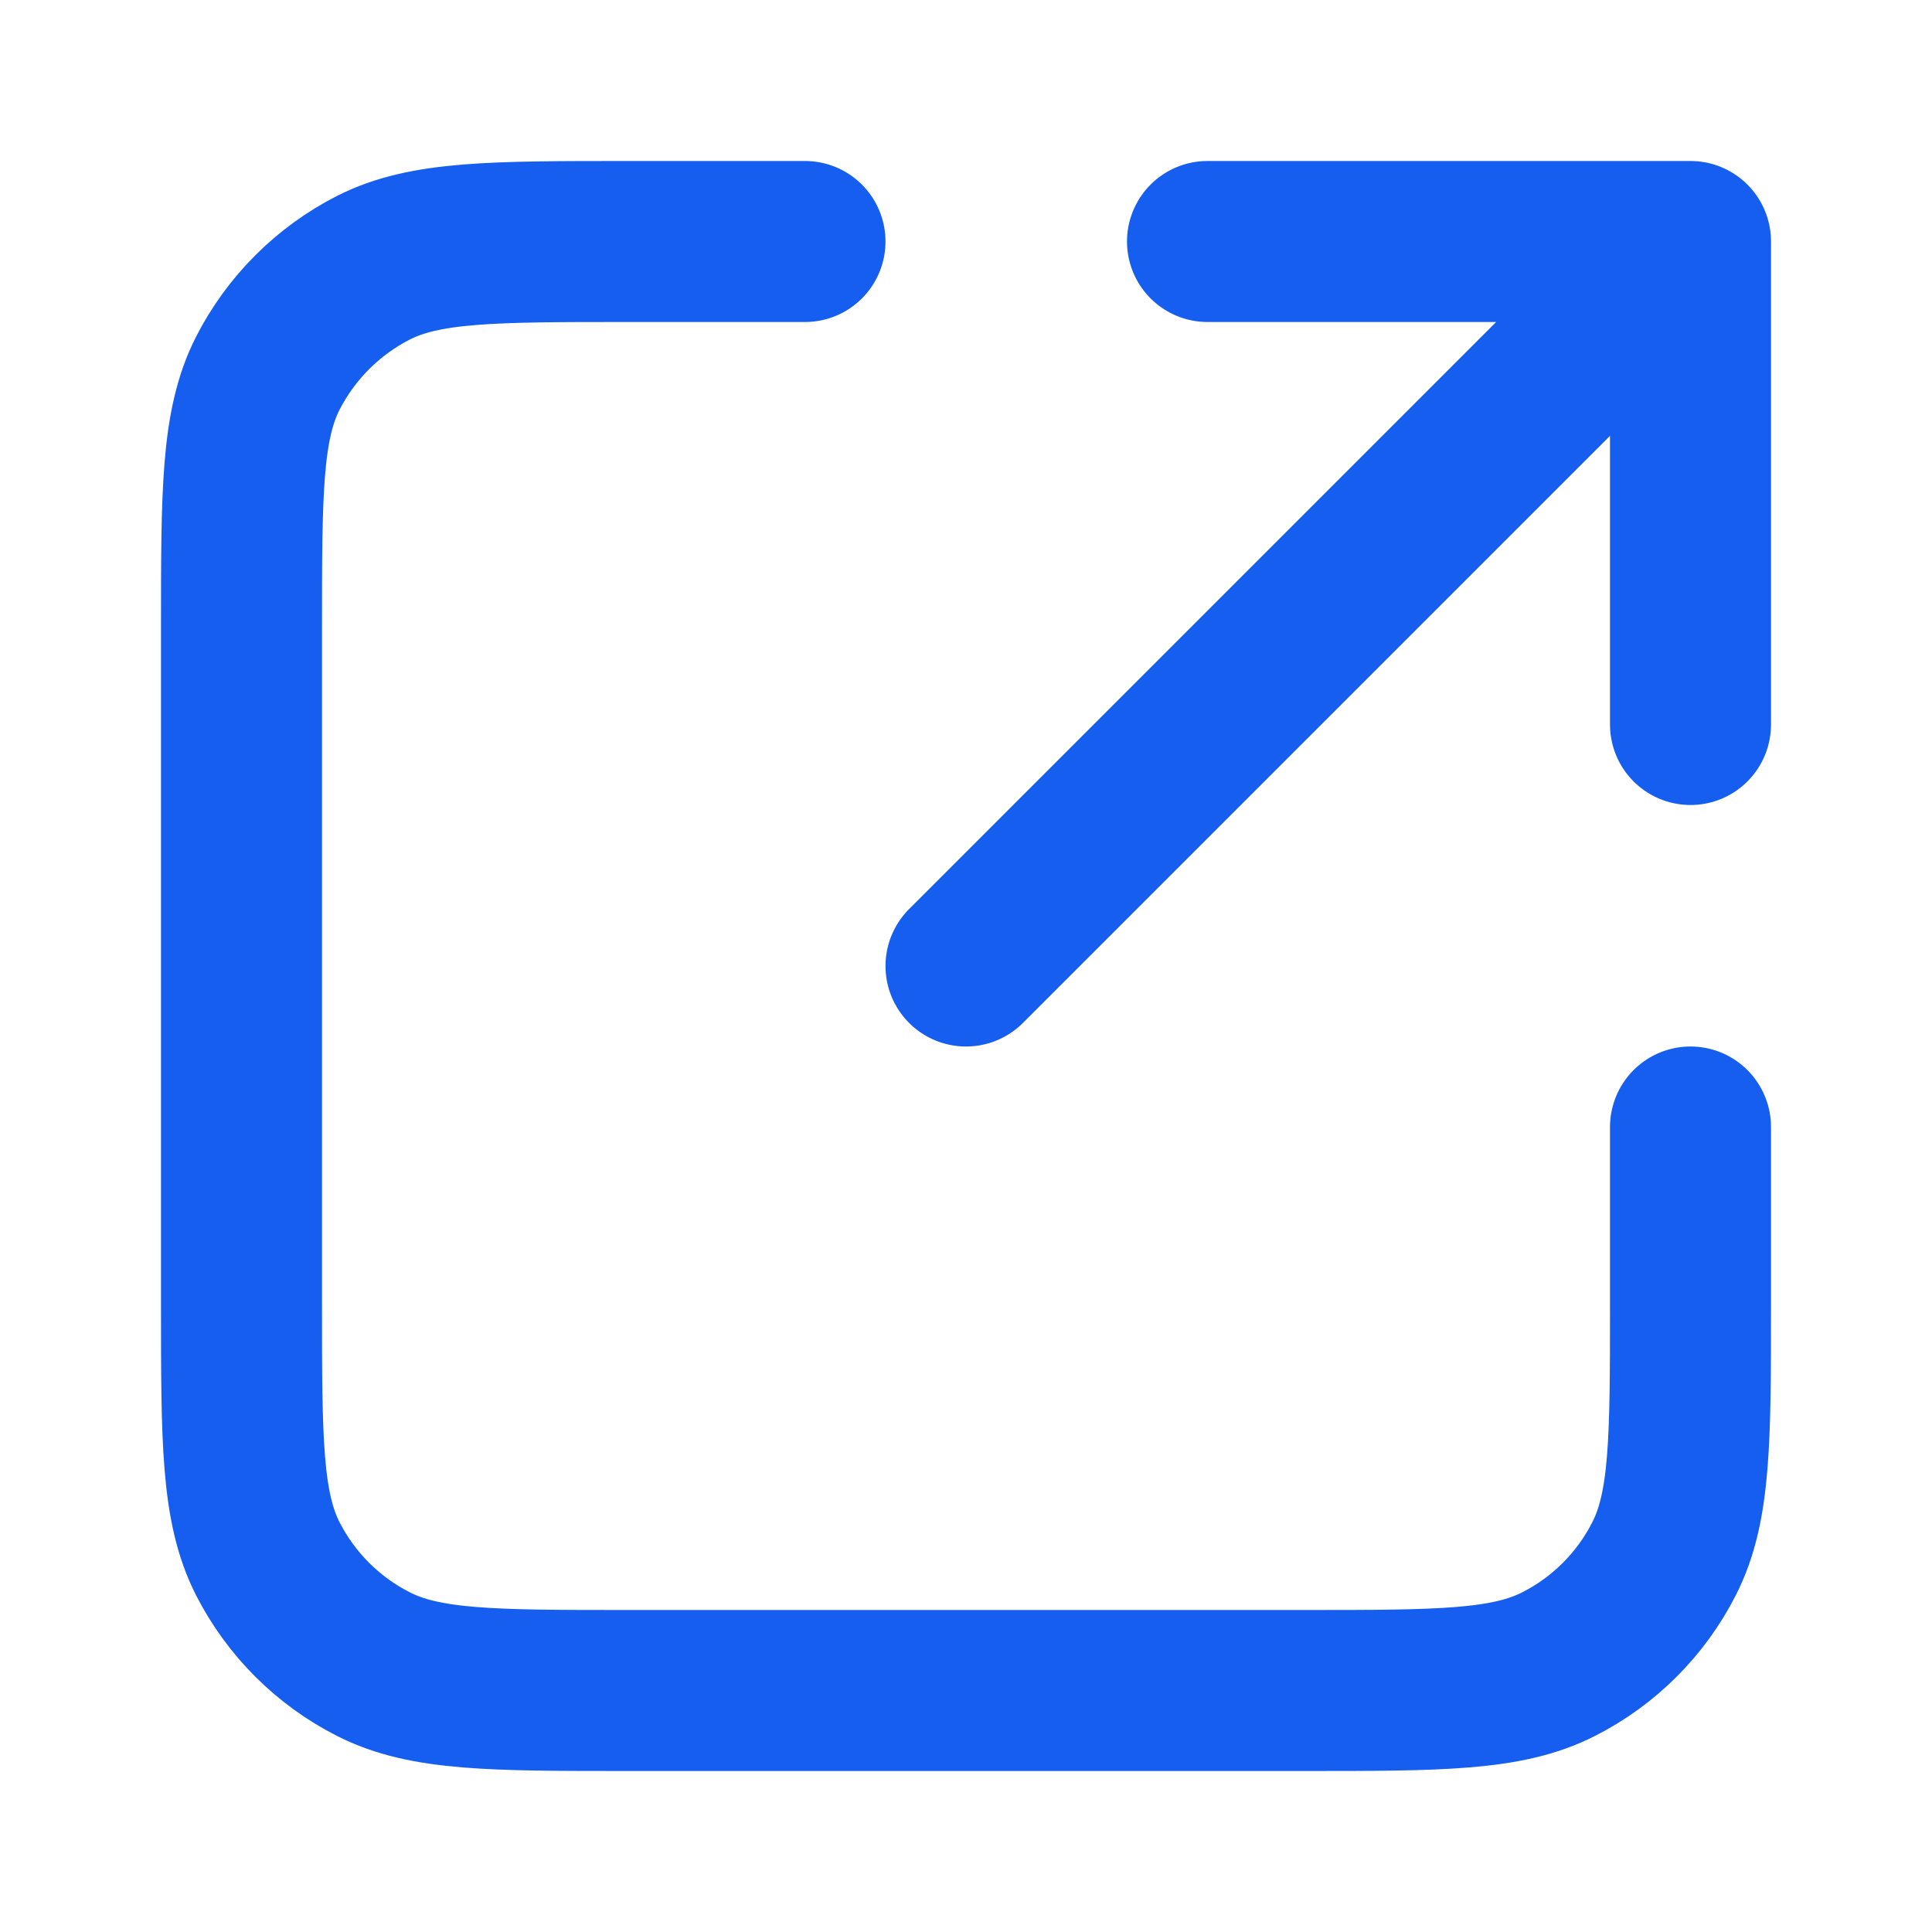
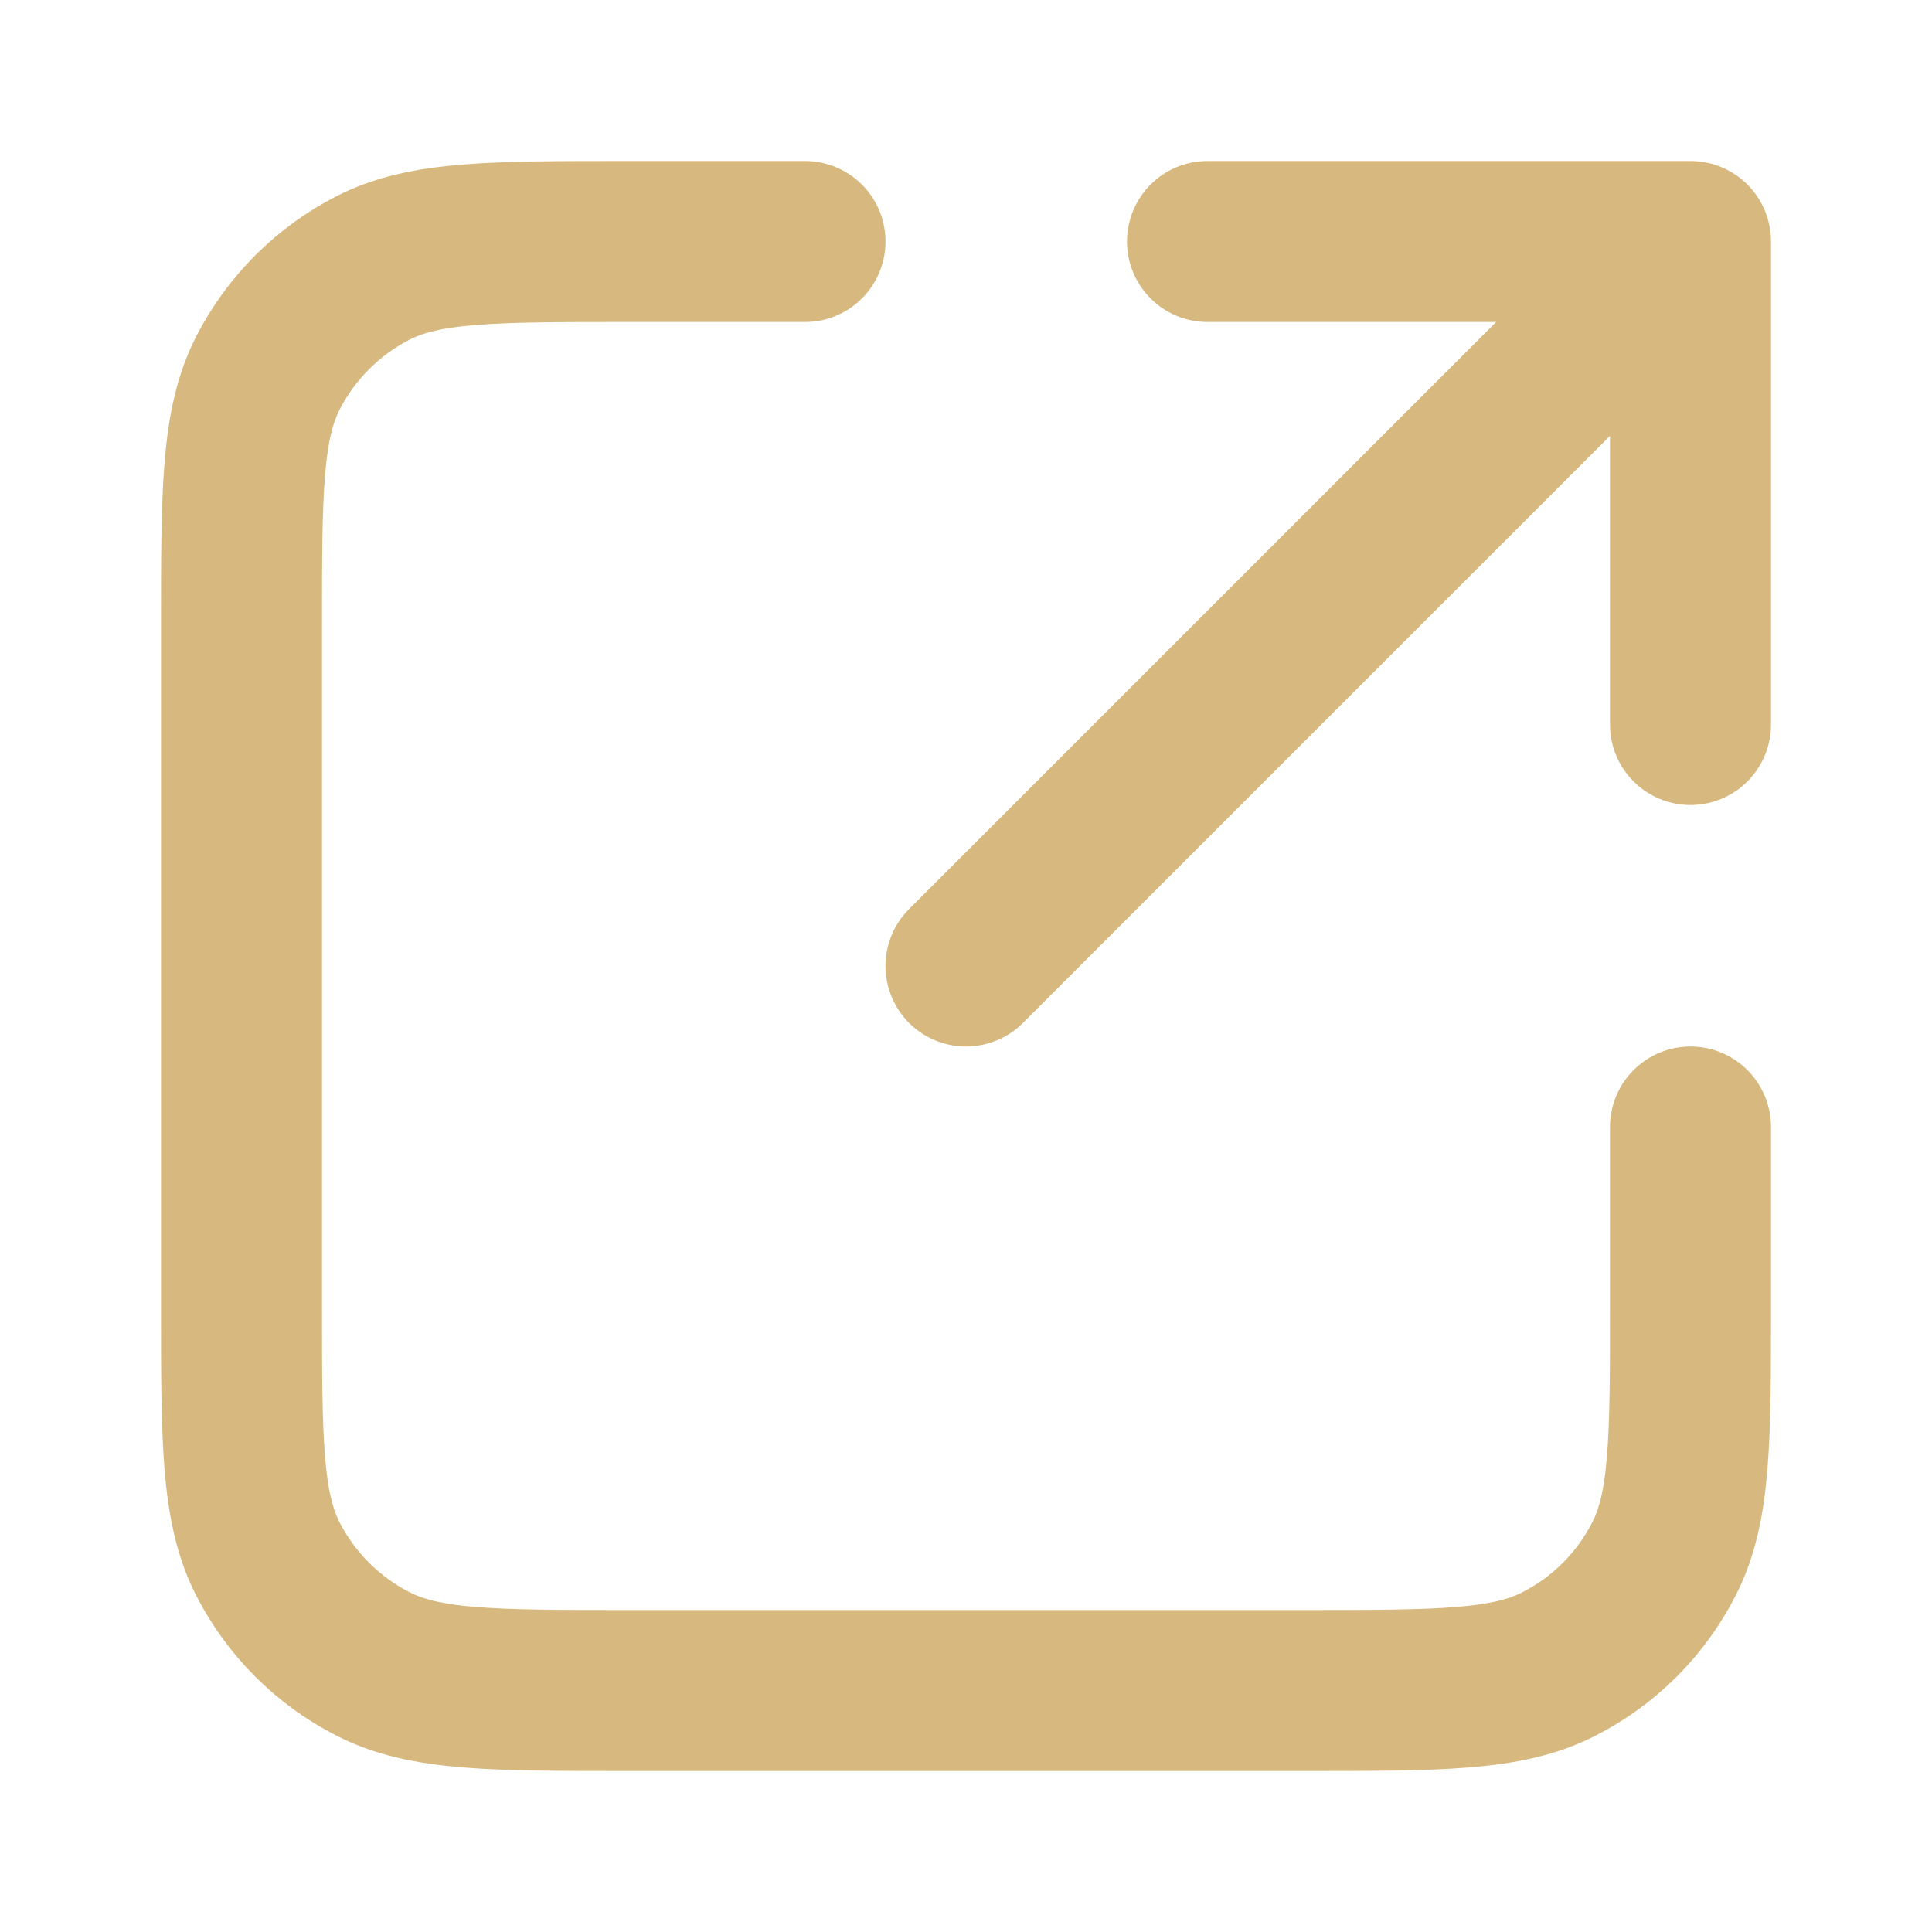
<svg xmlns="http://www.w3.org/2000/svg" width="12" height="12" viewBox="0 0 12 12" fill="none">
  <g id="link-external-02">
-     <path id="Icon" d="M10.5 4.5L10.5 1.5M10.5 1.5H7.5M10.5 1.5L6 6M5 1.5H3.9C3.06 1.5 2.64 1.5 2.319 1.663C2.037 1.807 1.807 2.037 1.663 2.319C1.5 2.64 1.5 3.06 1.5 3.9V8.1C1.5 8.94 1.5 9.36 1.663 9.681C1.807 9.963 2.037 10.193 2.319 10.336C2.64 10.5 3.06 10.5 3.9 10.5H8.1C8.94 10.5 9.36 10.5 9.681 10.336C9.963 10.193 10.193 9.963 10.336 9.681C10.5 9.36 10.5 8.94 10.5 8.1V7" stroke="#155EEF" stroke-linecap="round" stroke-linejoin="round" />
+     <path id="Icon" d="M10.5 4.5L10.5 1.5M10.5 1.5H7.5M10.5 1.5L6 6M5 1.5H3.9C3.06 1.5 2.64 1.5 2.319 1.663C2.037 1.807 1.807 2.037 1.663 2.319C1.5 2.64 1.5 3.06 1.5 3.9V8.1C1.5 8.94 1.5 9.36 1.663 9.681C1.807 9.963 2.037 10.193 2.319 10.336C2.64 10.5 3.06 10.5 3.9 10.5H8.1C8.94 10.5 9.36 10.5 9.681 10.336C9.963 10.193 10.193 9.963 10.336 9.681C10.5 9.36 10.5 8.94 10.5 8.1V7" stroke="#d7b97f" stroke-linecap="round" stroke-linejoin="round" />
  </g>
</svg>
